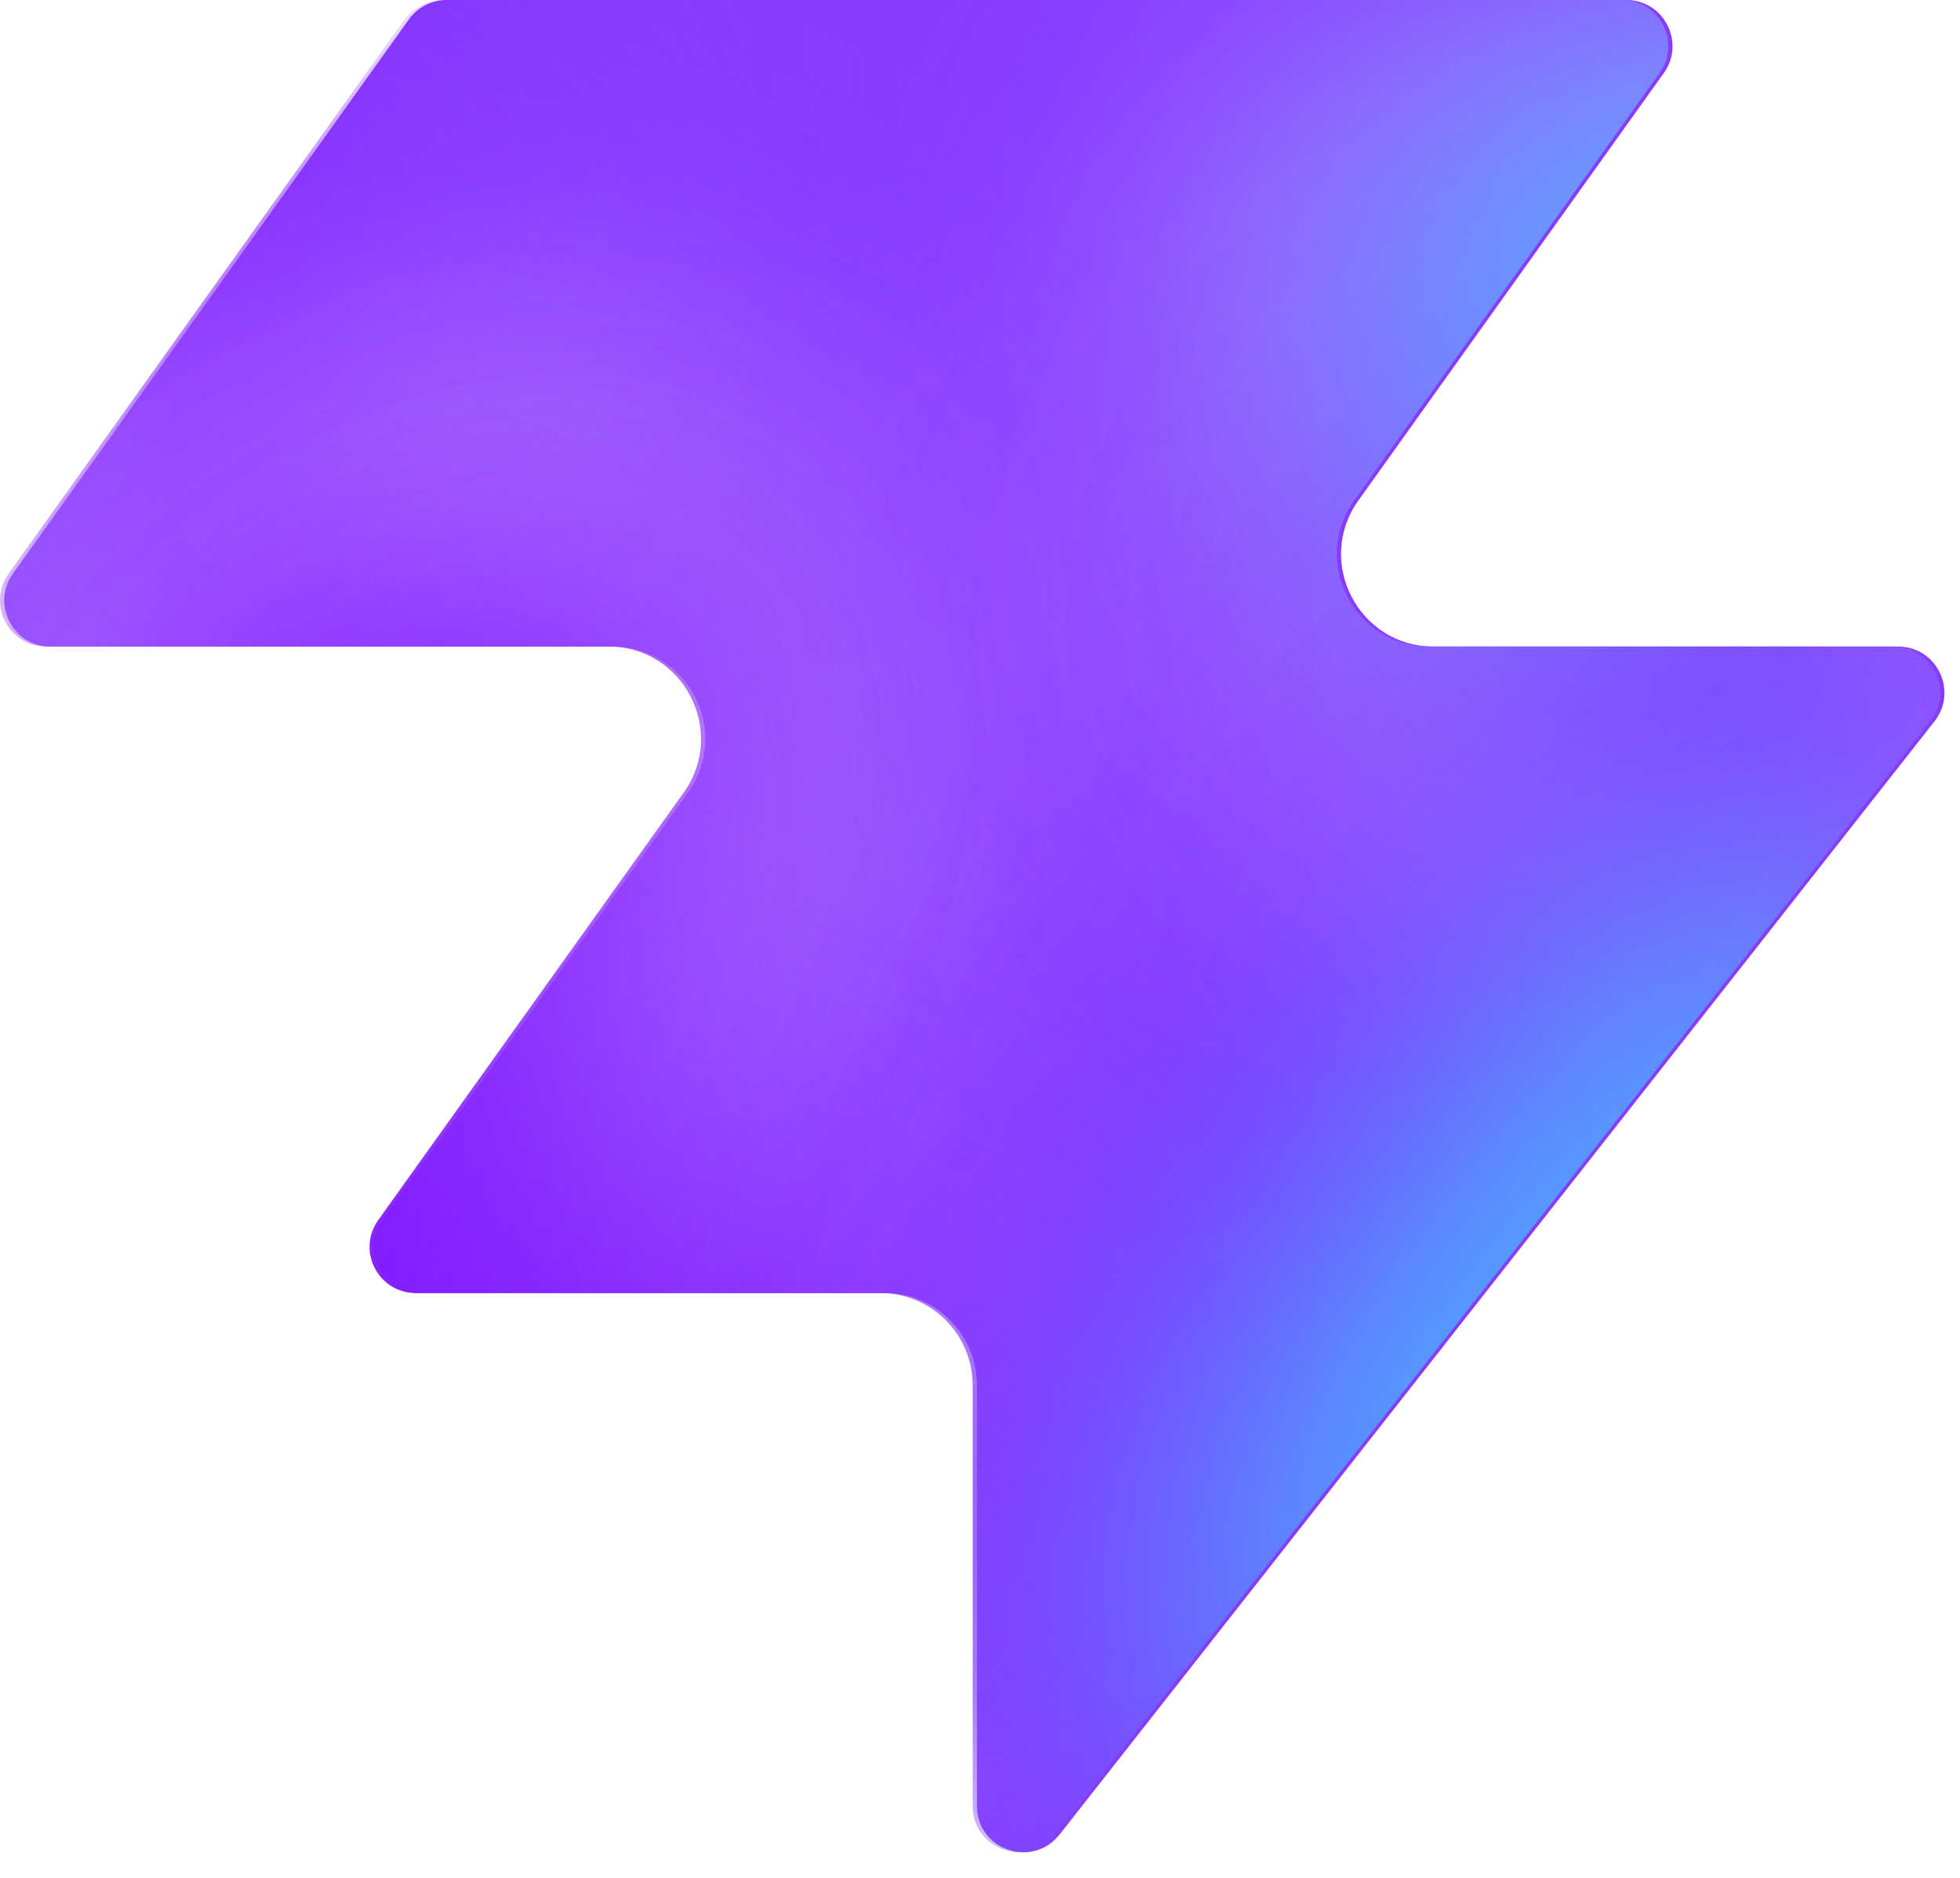
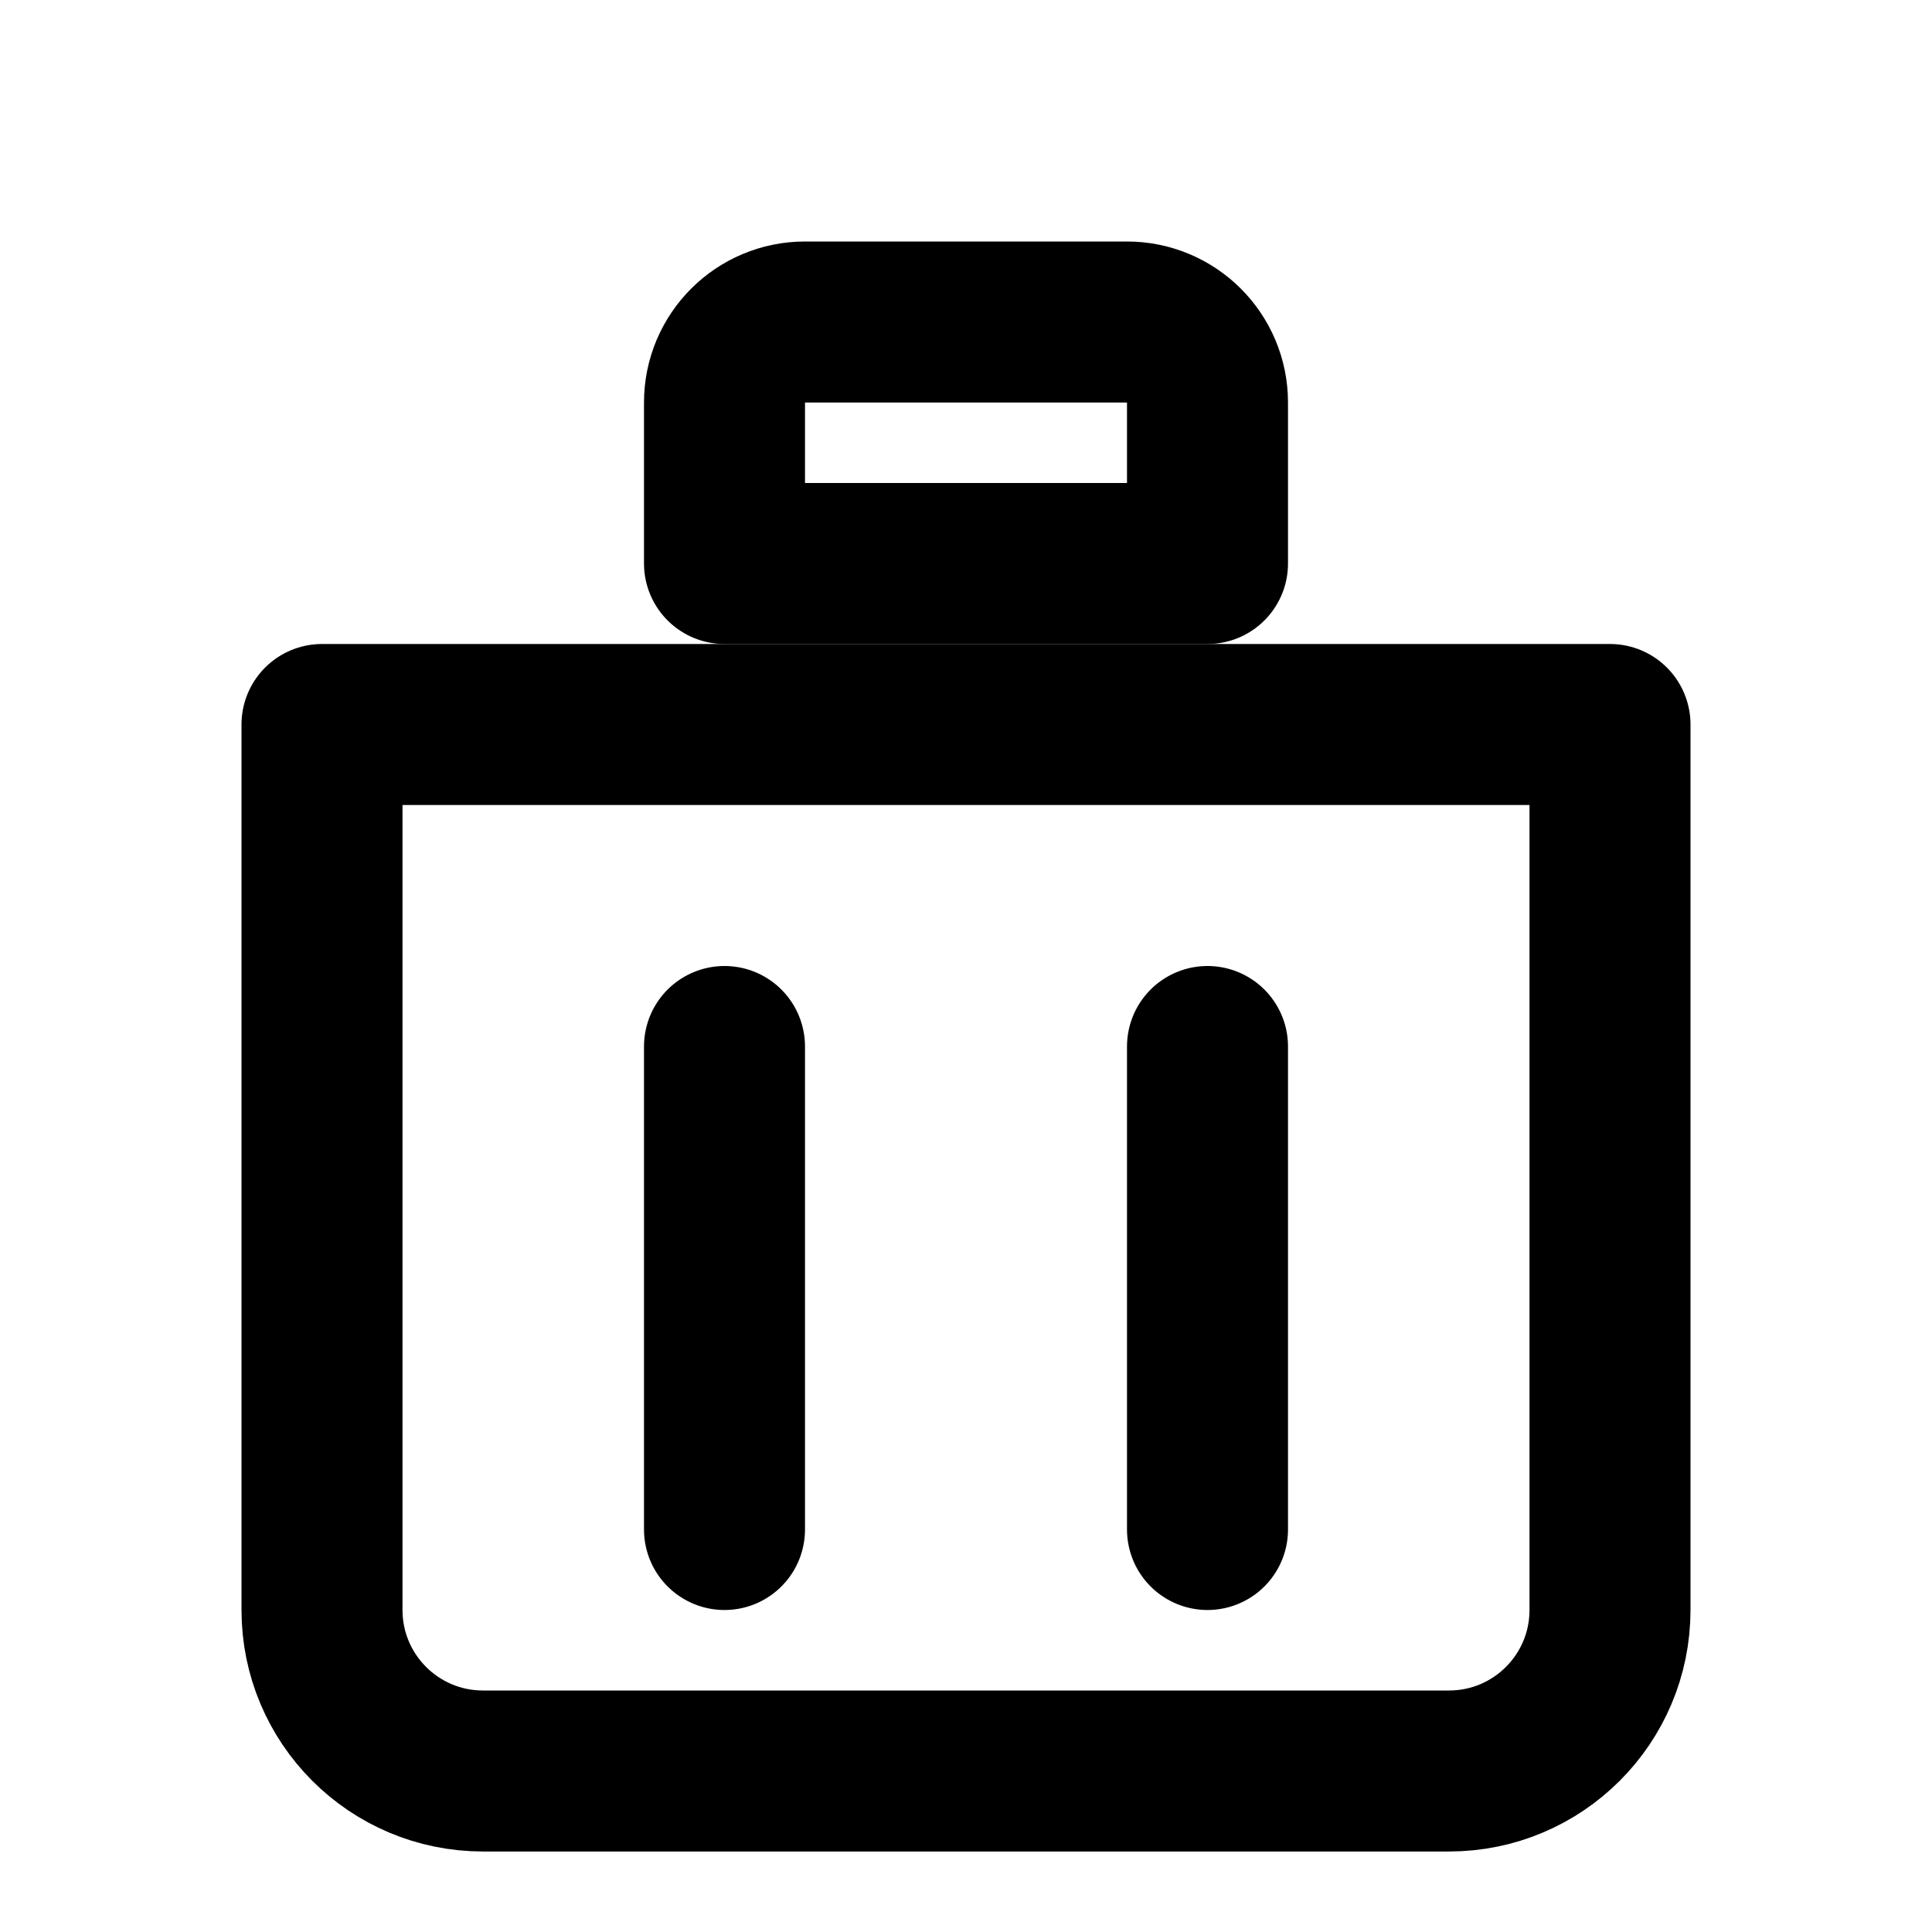
- <svg xmlns="http://www.w3.org/2000/svg" width="48" height="46" fill="none" viewBox="0 0 48 46">
-   <path fill="#863bff" d="M25.946 44.938c-.664.845-2.021.375-2.021-.698V33.937a2.26 2.26 0 0 0-2.262-2.262H10.287c-.92 0-1.456-1.04-.92-1.788l7.48-10.471c1.07-1.497 0-3.578-1.842-3.578H1.237c-.92 0-1.456-1.04-.92-1.788L10.013.474c.214-.297.556-.474.92-.474h28.894c.92 0 1.456 1.04.92 1.788l-7.48 10.471c-1.07 1.498 0 3.579 1.842 3.579h11.377c.943 0 1.473 1.088.89 1.83L25.947 44.94z" style="fill:#863bff;fill:color(display-p3 .525 .23 1);fill-opacity:1" />
-   <mask id="a" width="48" height="46" x="0" y="0" maskUnits="userSpaceOnUse" style="mask-type:alpha">
-     <path fill="#000" d="M25.842 44.938c-.664.844-2.021.375-2.021-.698V33.937a2.26 2.26 0 0 0-2.262-2.262H10.183c-.92 0-1.456-1.04-.92-1.788l7.48-10.471c1.07-1.498 0-3.579-1.842-3.579H1.133c-.92 0-1.456-1.04-.92-1.787L9.91.473c.214-.297.556-.474.92-.474h28.894c.92 0 1.456 1.04.92 1.788l-7.48 10.471c-1.07 1.498 0 3.578 1.842 3.578h11.377c.943 0 1.473 1.088.89 1.832L25.843 44.94z" style="fill:#000;fill-opacity:1" />
-   </mask>
-   <g mask="url(#a)">
-     <g filter="url(#b)">
-       <ellipse cx="5.508" cy="14.704" fill="#ede6ff" rx="5.508" ry="14.704" style="fill:#ede6ff;fill:color(display-p3 .927 .903 1);fill-opacity:1" transform="matrix(.00324 1 1 -.00324 -4.47 31.516)" />
-     </g>
-     <g filter="url(#c)">
-       <ellipse cx="10.399" cy="29.851" fill="#ede6ff" rx="10.399" ry="29.851" style="fill:#ede6ff;fill:color(display-p3 .927 .903 1);fill-opacity:1" transform="matrix(.00324 1 1 -.00324 -39.328 7.883)" />
-     </g>
-     <g filter="url(#d)">
-       <ellipse cx="5.508" cy="30.487" fill="#7e14ff" rx="5.508" ry="30.487" style="fill:#7e14ff;fill:color(display-p3 .492 .077 1);fill-opacity:1" transform="rotate(89.814 -25.913 -14.639)scale(1 -1)" />
-     </g>
-     <g filter="url(#e)">
-       <ellipse cx="5.508" cy="30.599" fill="#7e14ff" rx="5.508" ry="30.599" style="fill:#7e14ff;fill:color(display-p3 .492 .077 1);fill-opacity:1" transform="rotate(89.814 -32.644 -3.334)scale(1 -1)" />
-     </g>
-     <g filter="url(#f)">
-       <ellipse cx="5.508" cy="30.599" fill="#7e14ff" rx="5.508" ry="30.599" style="fill:#7e14ff;fill:color(display-p3 .492 .077 1);fill-opacity:1" transform="matrix(.00324 1 1 -.00324 -34.34 30.47)" />
-     </g>
-     <g filter="url(#g)">
-       <ellipse cx="14.072" cy="22.078" fill="#ede6ff" rx="14.072" ry="22.078" style="fill:#ede6ff;fill:color(display-p3 .927 .903 1);fill-opacity:1" transform="rotate(93.35 24.506 48.493)scale(-1 1)" />
-     </g>
-     <g filter="url(#h)">
-       <ellipse cx="3.47" cy="21.501" fill="#7e14ff" rx="3.47" ry="21.501" style="fill:#7e14ff;fill:color(display-p3 .492 .077 1);fill-opacity:1" transform="rotate(89.009 28.708 47.59)scale(-1 1)" />
-     </g>
-     <g filter="url(#i)">
-       <ellipse cx="3.47" cy="21.501" fill="#7e14ff" rx="3.47" ry="21.501" style="fill:#7e14ff;fill:color(display-p3 .492 .077 1);fill-opacity:1" transform="rotate(89.009 28.708 47.59)scale(-1 1)" />
-     </g>
-     <g filter="url(#j)">
-       <ellipse cx=".387" cy="8.972" fill="#7e14ff" rx="4.407" ry="29.108" style="fill:#7e14ff;fill:color(display-p3 .492 .077 1);fill-opacity:1" transform="rotate(39.51 .387 8.972)" />
-     </g>
-     <g filter="url(#k)">
-       <ellipse cx="47.523" cy="-6.092" fill="#7e14ff" rx="4.407" ry="29.108" style="fill:#7e14ff;fill:color(display-p3 .492 .077 1);fill-opacity:1" transform="rotate(37.892 47.523 -6.092)" />
-     </g>
-     <g filter="url(#l)">
-       <ellipse cx="41.412" cy="6.333" fill="#47bfff" rx="5.971" ry="9.665" style="fill:#47bfff;fill:color(display-p3 .28 .748 1);fill-opacity:1" transform="rotate(37.892 41.412 6.333)" />
-     </g>
-     <g filter="url(#m)">
-       <ellipse cx="-1.879" cy="38.332" fill="#7e14ff" rx="4.407" ry="29.108" style="fill:#7e14ff;fill:color(display-p3 .492 .077 1);fill-opacity:1" transform="rotate(37.892 -1.88 38.332)" />
-     </g>
-     <g filter="url(#n)">
-       <ellipse cx="-1.879" cy="38.332" fill="#7e14ff" rx="4.407" ry="29.108" style="fill:#7e14ff;fill:color(display-p3 .492 .077 1);fill-opacity:1" transform="rotate(37.892 -1.88 38.332)" />
-     </g>
-     <g filter="url(#o)">
-       <ellipse cx="35.651" cy="29.907" fill="#7e14ff" rx="4.407" ry="29.108" style="fill:#7e14ff;fill:color(display-p3 .492 .077 1);fill-opacity:1" transform="rotate(37.892 35.651 29.907)" />
-     </g>
-     <g filter="url(#p)">
-       <ellipse cx="38.418" cy="32.4" fill="#47bfff" rx="5.971" ry="15.297" style="fill:#47bfff;fill:color(display-p3 .28 .748 1);fill-opacity:1" transform="rotate(37.892 38.418 32.4)" />
-     </g>
-   </g>
-   <defs>
-     <filter id="b" width="60.045" height="41.654" x="-19.77" y="16.149" color-interpolation-filters="sRGB" filterUnits="userSpaceOnUse">
-       <feFlood flood-opacity="0" result="BackgroundImageFix" />
-       <feBlend in="SourceGraphic" in2="BackgroundImageFix" result="shape" />
-       <feGaussianBlur result="effect1_foregroundBlur_2002_17158" stdDeviation="7.659" />
-     </filter>
-     <filter id="c" width="90.34" height="51.437" x="-54.613" y="-7.533" color-interpolation-filters="sRGB" filterUnits="userSpaceOnUse">
-       <feFlood flood-opacity="0" result="BackgroundImageFix" />
-       <feBlend in="SourceGraphic" in2="BackgroundImageFix" result="shape" />
-       <feGaussianBlur result="effect1_foregroundBlur_2002_17158" stdDeviation="7.659" />
-     </filter>
-     <filter id="d" width="79.355" height="29.4" x="-49.64" y="2.03" color-interpolation-filters="sRGB" filterUnits="userSpaceOnUse">
-       <feFlood flood-opacity="0" result="BackgroundImageFix" />
-       <feBlend in="SourceGraphic" in2="BackgroundImageFix" result="shape" />
-       <feGaussianBlur result="effect1_foregroundBlur_2002_17158" stdDeviation="4.596" />
-     </filter>
-     <filter id="e" width="79.579" height="29.4" x="-45.045" y="20.029" color-interpolation-filters="sRGB" filterUnits="userSpaceOnUse">
-       <feFlood flood-opacity="0" result="BackgroundImageFix" />
-       <feBlend in="SourceGraphic" in2="BackgroundImageFix" result="shape" />
-       <feGaussianBlur result="effect1_foregroundBlur_2002_17158" stdDeviation="4.596" />
-     </filter>
-     <filter id="f" width="79.579" height="29.4" x="-43.513" y="21.178" color-interpolation-filters="sRGB" filterUnits="userSpaceOnUse">
-       <feFlood flood-opacity="0" result="BackgroundImageFix" />
-       <feBlend in="SourceGraphic" in2="BackgroundImageFix" result="shape" />
-       <feGaussianBlur result="effect1_foregroundBlur_2002_17158" stdDeviation="4.596" />
-     </filter>
-     <filter id="g" width="74.749" height="58.852" x="15.756" y="-17.901" color-interpolation-filters="sRGB" filterUnits="userSpaceOnUse">
-       <feFlood flood-opacity="0" result="BackgroundImageFix" />
-       <feBlend in="SourceGraphic" in2="BackgroundImageFix" result="shape" />
-       <feGaussianBlur result="effect1_foregroundBlur_2002_17158" stdDeviation="7.659" />
-     </filter>
-     <filter id="h" width="61.377" height="25.362" x="23.548" y="2.284" color-interpolation-filters="sRGB" filterUnits="userSpaceOnUse">
-       <feFlood flood-opacity="0" result="BackgroundImageFix" />
-       <feBlend in="SourceGraphic" in2="BackgroundImageFix" result="shape" />
-       <feGaussianBlur result="effect1_foregroundBlur_2002_17158" stdDeviation="4.596" />
-     </filter>
-     <filter id="i" width="61.377" height="25.362" x="23.548" y="2.284" color-interpolation-filters="sRGB" filterUnits="userSpaceOnUse">
-       <feFlood flood-opacity="0" result="BackgroundImageFix" />
-       <feBlend in="SourceGraphic" in2="BackgroundImageFix" result="shape" />
-       <feGaussianBlur result="effect1_foregroundBlur_2002_17158" stdDeviation="4.596" />
-     </filter>
-     <filter id="j" width="56.045" height="63.649" x="-27.636" y="-22.853" color-interpolation-filters="sRGB" filterUnits="userSpaceOnUse">
-       <feFlood flood-opacity="0" result="BackgroundImageFix" />
-       <feBlend in="SourceGraphic" in2="BackgroundImageFix" result="shape" />
-       <feGaussianBlur result="effect1_foregroundBlur_2002_17158" stdDeviation="4.596" />
-     </filter>
-     <filter id="k" width="54.814" height="64.646" x="20.116" y="-38.415" color-interpolation-filters="sRGB" filterUnits="userSpaceOnUse">
-       <feFlood flood-opacity="0" result="BackgroundImageFix" />
-       <feBlend in="SourceGraphic" in2="BackgroundImageFix" result="shape" />
-       <feGaussianBlur result="effect1_foregroundBlur_2002_17158" stdDeviation="4.596" />
-     </filter>
-     <filter id="l" width="33.541" height="35.313" x="24.641" y="-11.323" color-interpolation-filters="sRGB" filterUnits="userSpaceOnUse">
-       <feFlood flood-opacity="0" result="BackgroundImageFix" />
-       <feBlend in="SourceGraphic" in2="BackgroundImageFix" result="shape" />
-       <feGaussianBlur result="effect1_foregroundBlur_2002_17158" stdDeviation="4.596" />
-     </filter>
-     <filter id="m" width="54.814" height="64.646" x="-29.286" y="6.009" color-interpolation-filters="sRGB" filterUnits="userSpaceOnUse">
-       <feFlood flood-opacity="0" result="BackgroundImageFix" />
-       <feBlend in="SourceGraphic" in2="BackgroundImageFix" result="shape" />
-       <feGaussianBlur result="effect1_foregroundBlur_2002_17158" stdDeviation="4.596" />
-     </filter>
-     <filter id="n" width="54.814" height="64.646" x="-29.286" y="6.009" color-interpolation-filters="sRGB" filterUnits="userSpaceOnUse">
-       <feFlood flood-opacity="0" result="BackgroundImageFix" />
-       <feBlend in="SourceGraphic" in2="BackgroundImageFix" result="shape" />
-       <feGaussianBlur result="effect1_foregroundBlur_2002_17158" stdDeviation="4.596" />
-     </filter>
-     <filter id="o" width="54.814" height="64.646" x="8.244" y="-2.416" color-interpolation-filters="sRGB" filterUnits="userSpaceOnUse">
-       <feFlood flood-opacity="0" result="BackgroundImageFix" />
-       <feBlend in="SourceGraphic" in2="BackgroundImageFix" result="shape" />
-       <feGaussianBlur result="effect1_foregroundBlur_2002_17158" stdDeviation="4.596" />
-     </filter>
-     <filter id="p" width="39.409" height="43.623" x="18.713" y="10.588" color-interpolation-filters="sRGB" filterUnits="userSpaceOnUse">
-       <feFlood flood-opacity="0" result="BackgroundImageFix" />
-       <feBlend in="SourceGraphic" in2="BackgroundImageFix" result="shape" />
-       <feGaussianBlur result="effect1_foregroundBlur_2002_17158" stdDeviation="4.596" />
-     </filter>
-   </defs>
+ <svg xmlns="http://www.w3.org/2000/svg" viewBox="0 0 24 24" fill="none" stroke="currentColor" stroke-width="2" stroke-linecap="round" stroke-linejoin="round">
+   <path d="M4 9h16v11a2 2 0 0 1-2 2H6a2 2 0 0 1-2-2V9Z" />
+   <path d="M9 5a1 1 0 0 1 1-1h4a1 1 0 0 1 1 1v2H9V5Z" />
+   <line x1="9" x2="9" y1="13" y2="19" />
+   <line x1="15" x2="15" y1="13" y2="19" />
</svg>
